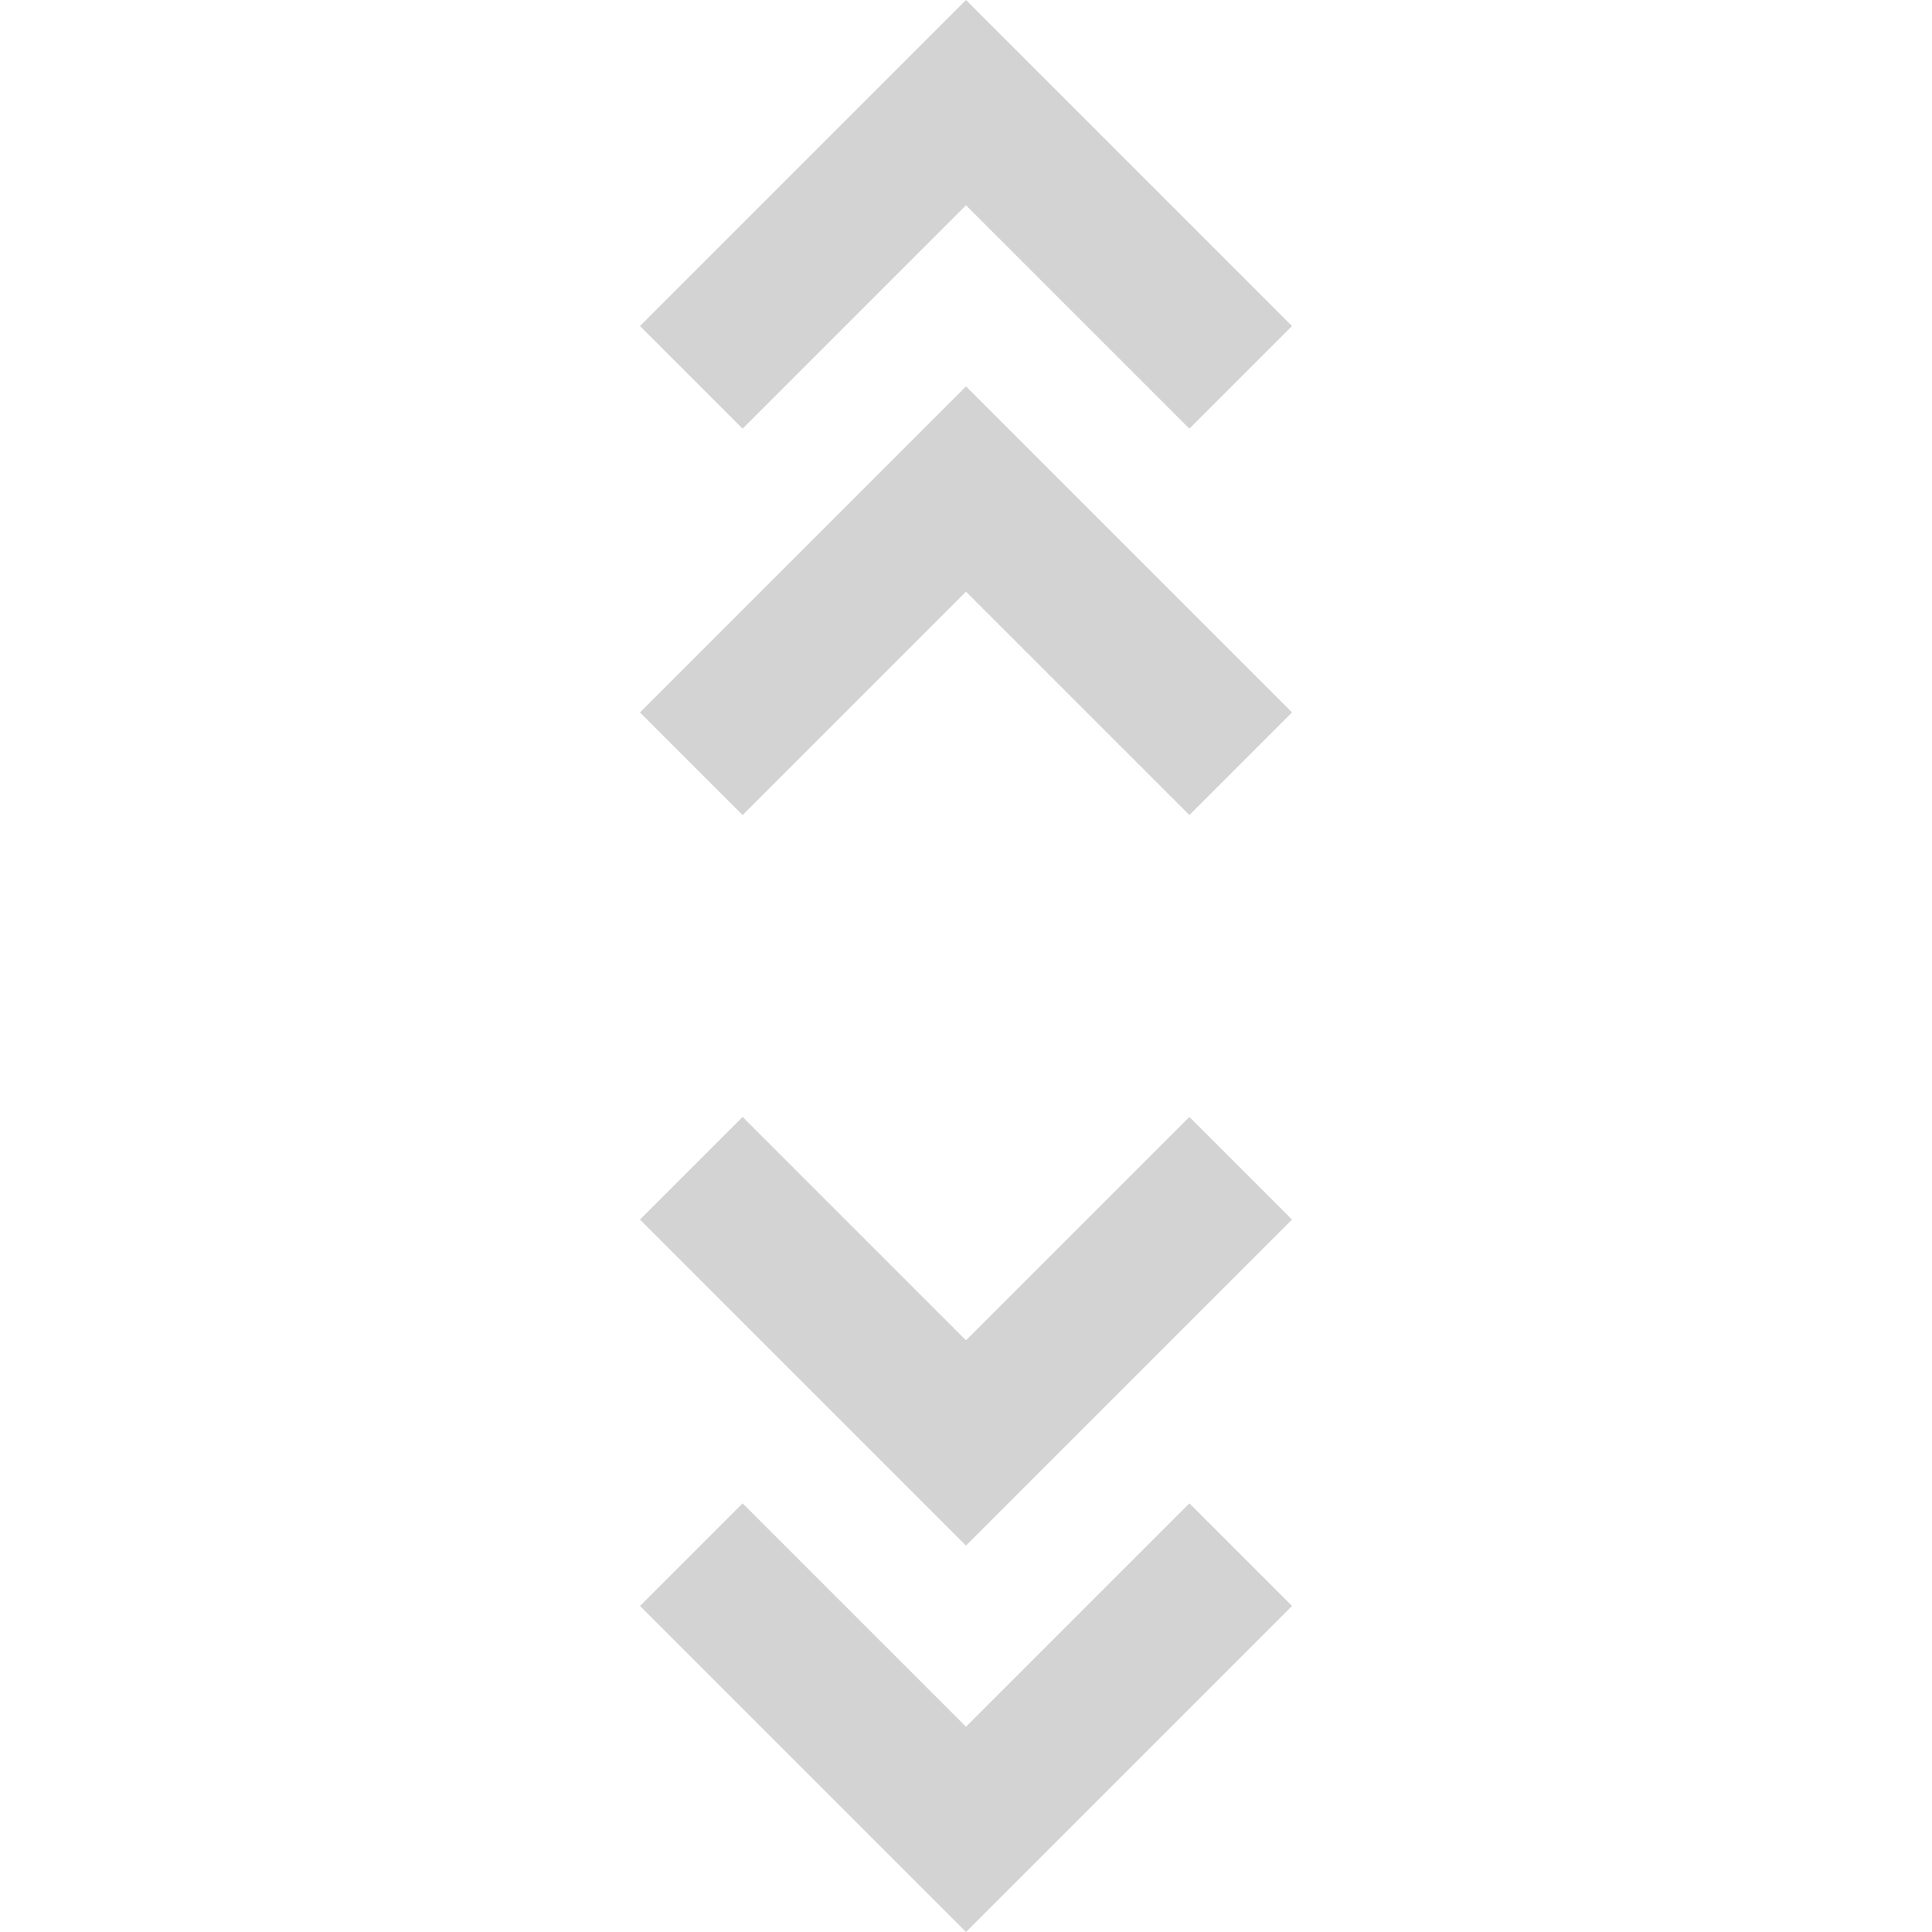
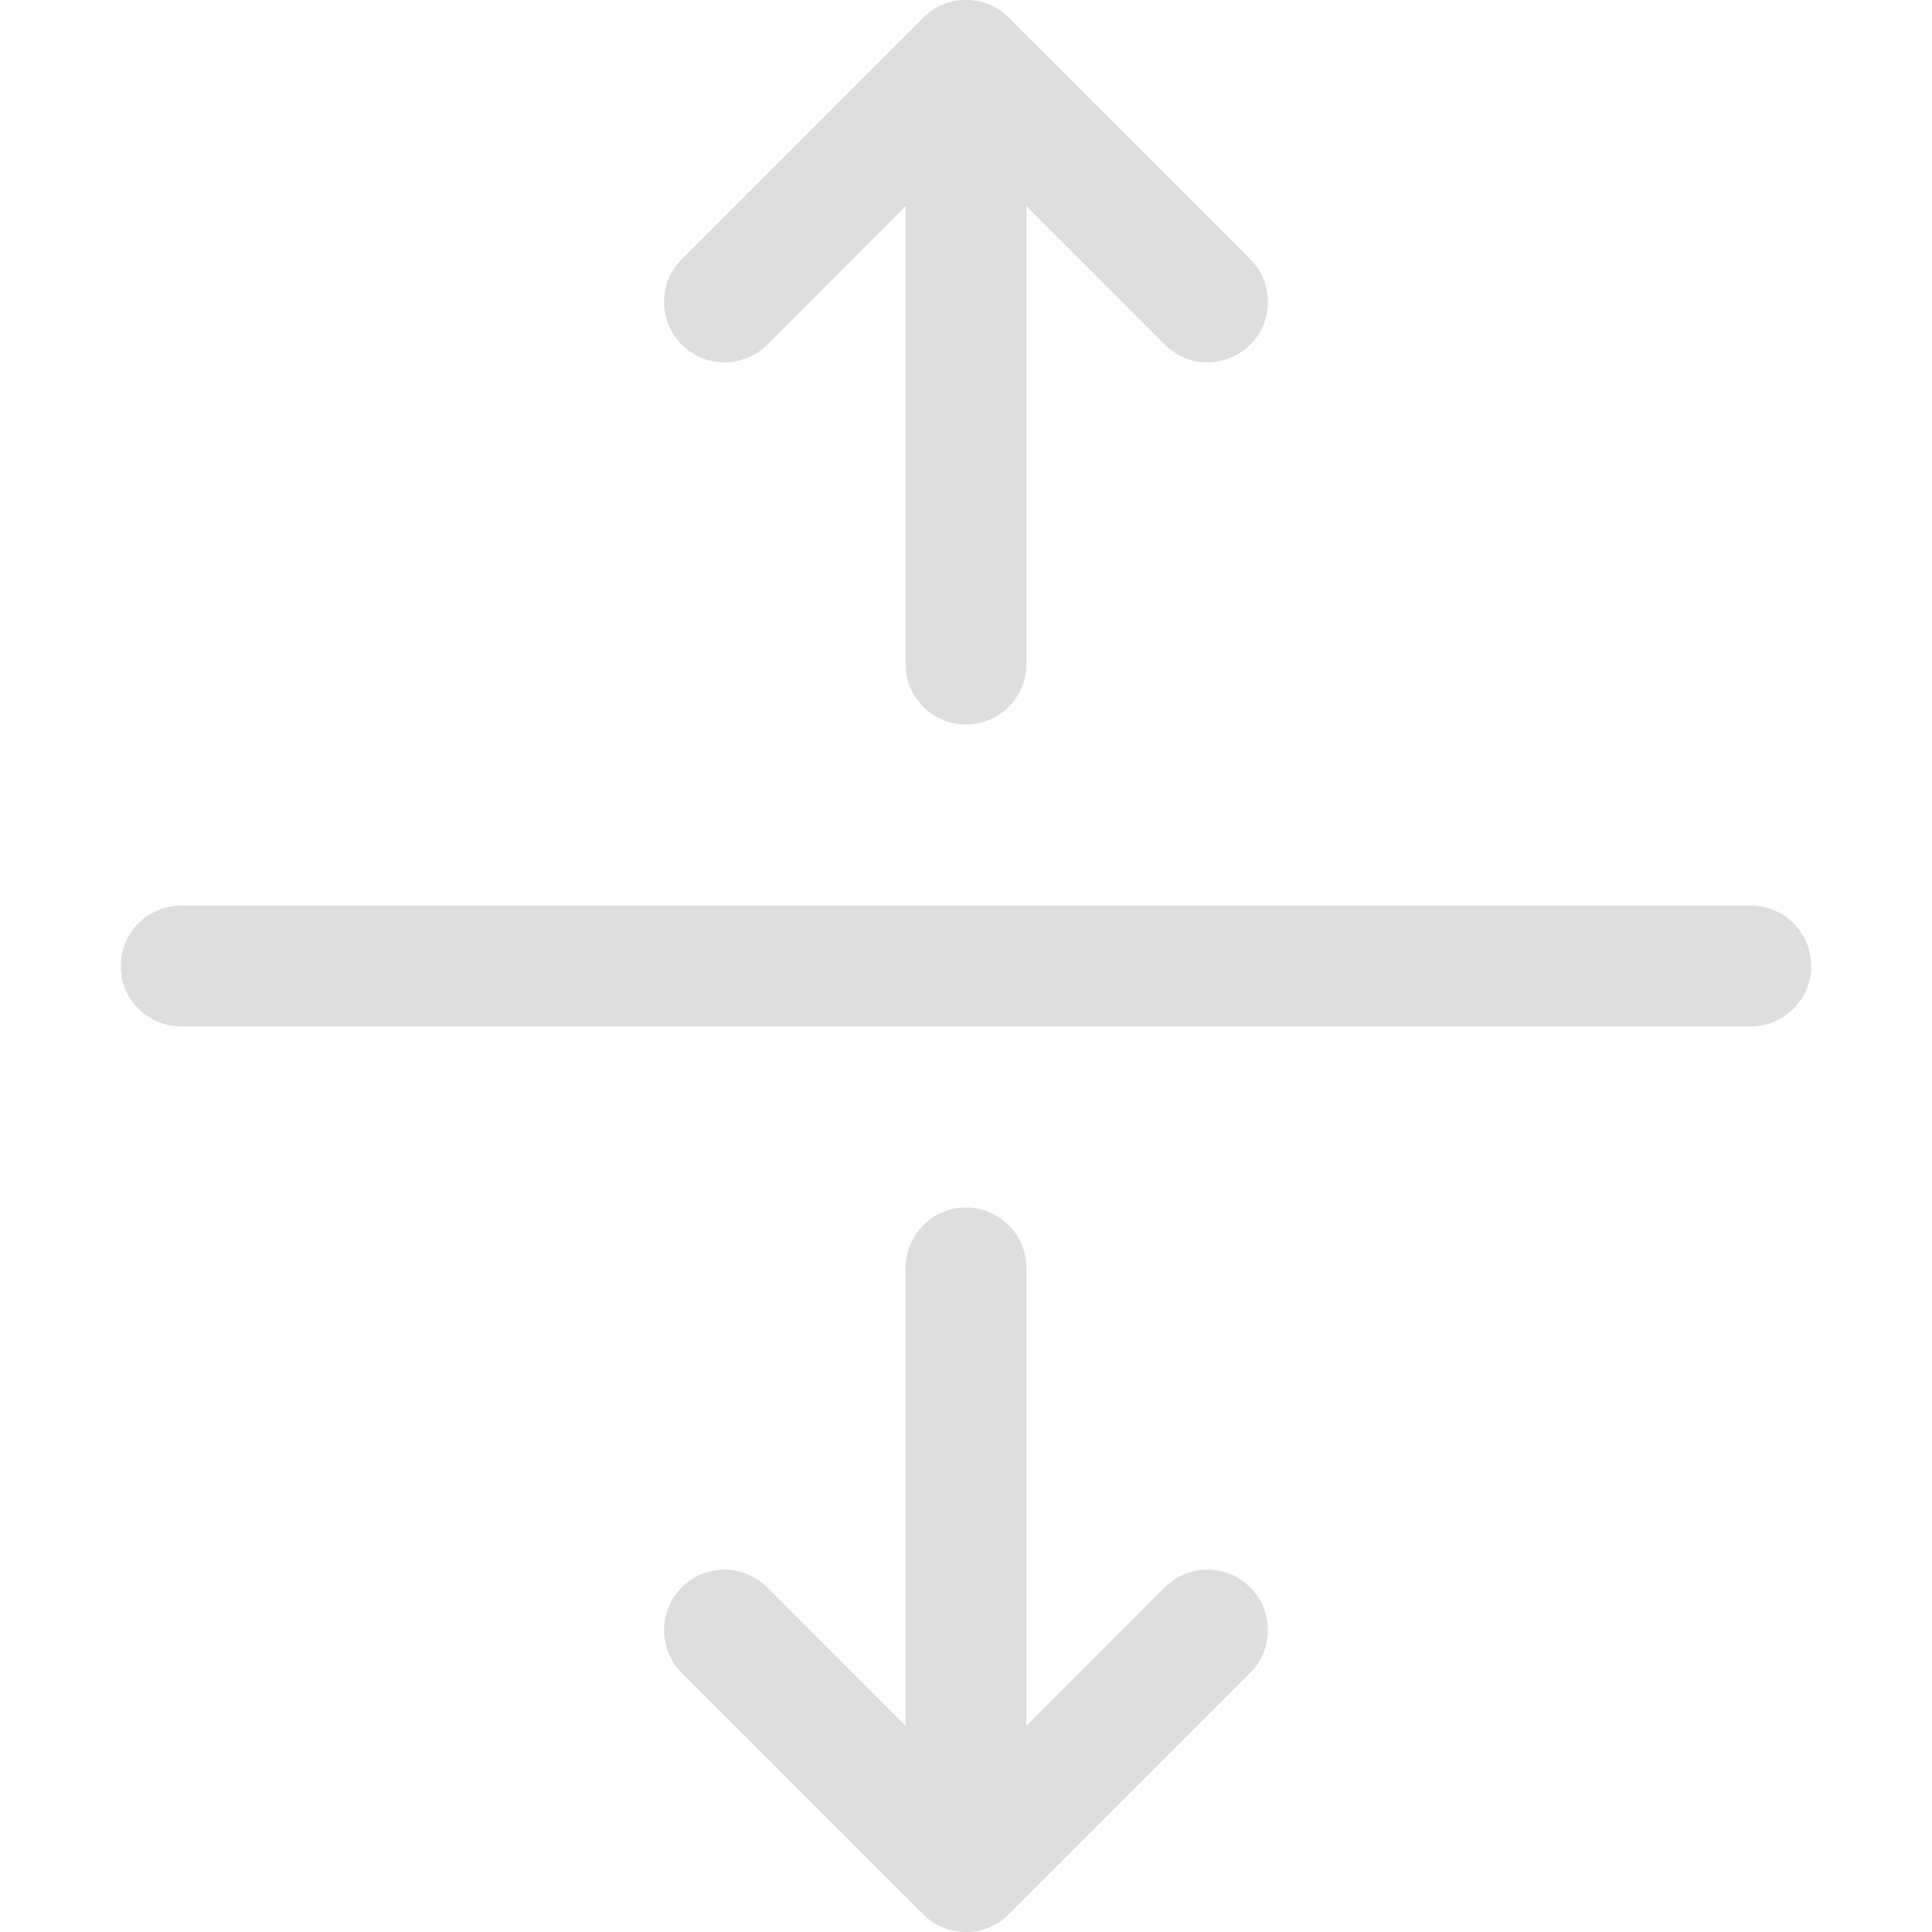
- <svg xmlns="http://www.w3.org/2000/svg" height="20px" viewBox="0 -960 960 960" width="20px" fill="#D3D3D3">
-   <path d="M480 0 318-162l51-51 111 111 111-111 51 51L480 0Zm0-192L318-354l51-51 111 111 111-111 51 51-162 162ZM369-555l-51-51 162-162 162 162-51 51-111-111-111 111Zm0-192-51-51 162-162 162 162-51 51-111-111-111 111Z" />
+ <svg xmlns="http://www.w3.org/2000/svg" stroke="currentColor" fill="#dedede" stroke-width="0" viewBox="0 0 16 16" height="1em" width="1em">
+   <path fill-rule="evenodd" d="M1 8a.5.5 0 0 1 .5-.5h13a.5.5 0 0 1 0 1h-13A.5.5 0 0 1 1 8M7.646.146a.5.5 0 0 1 .708 0l2 2a.5.5 0 0 1-.708.708L8.5 1.707V5.5a.5.5 0 0 1-1 0V1.707L6.354 2.854a.5.5 0 1 1-.708-.708zM8 10a.5.5 0 0 1 .5.5v3.793l1.146-1.147a.5.5 0 0 1 .708.708l-2 2a.5.5 0 0 1-.708 0l-2-2a.5.5 0 0 1 .708-.708L7.5 14.293V10.5A.5.5 0 0 1 8 10" />
</svg>
